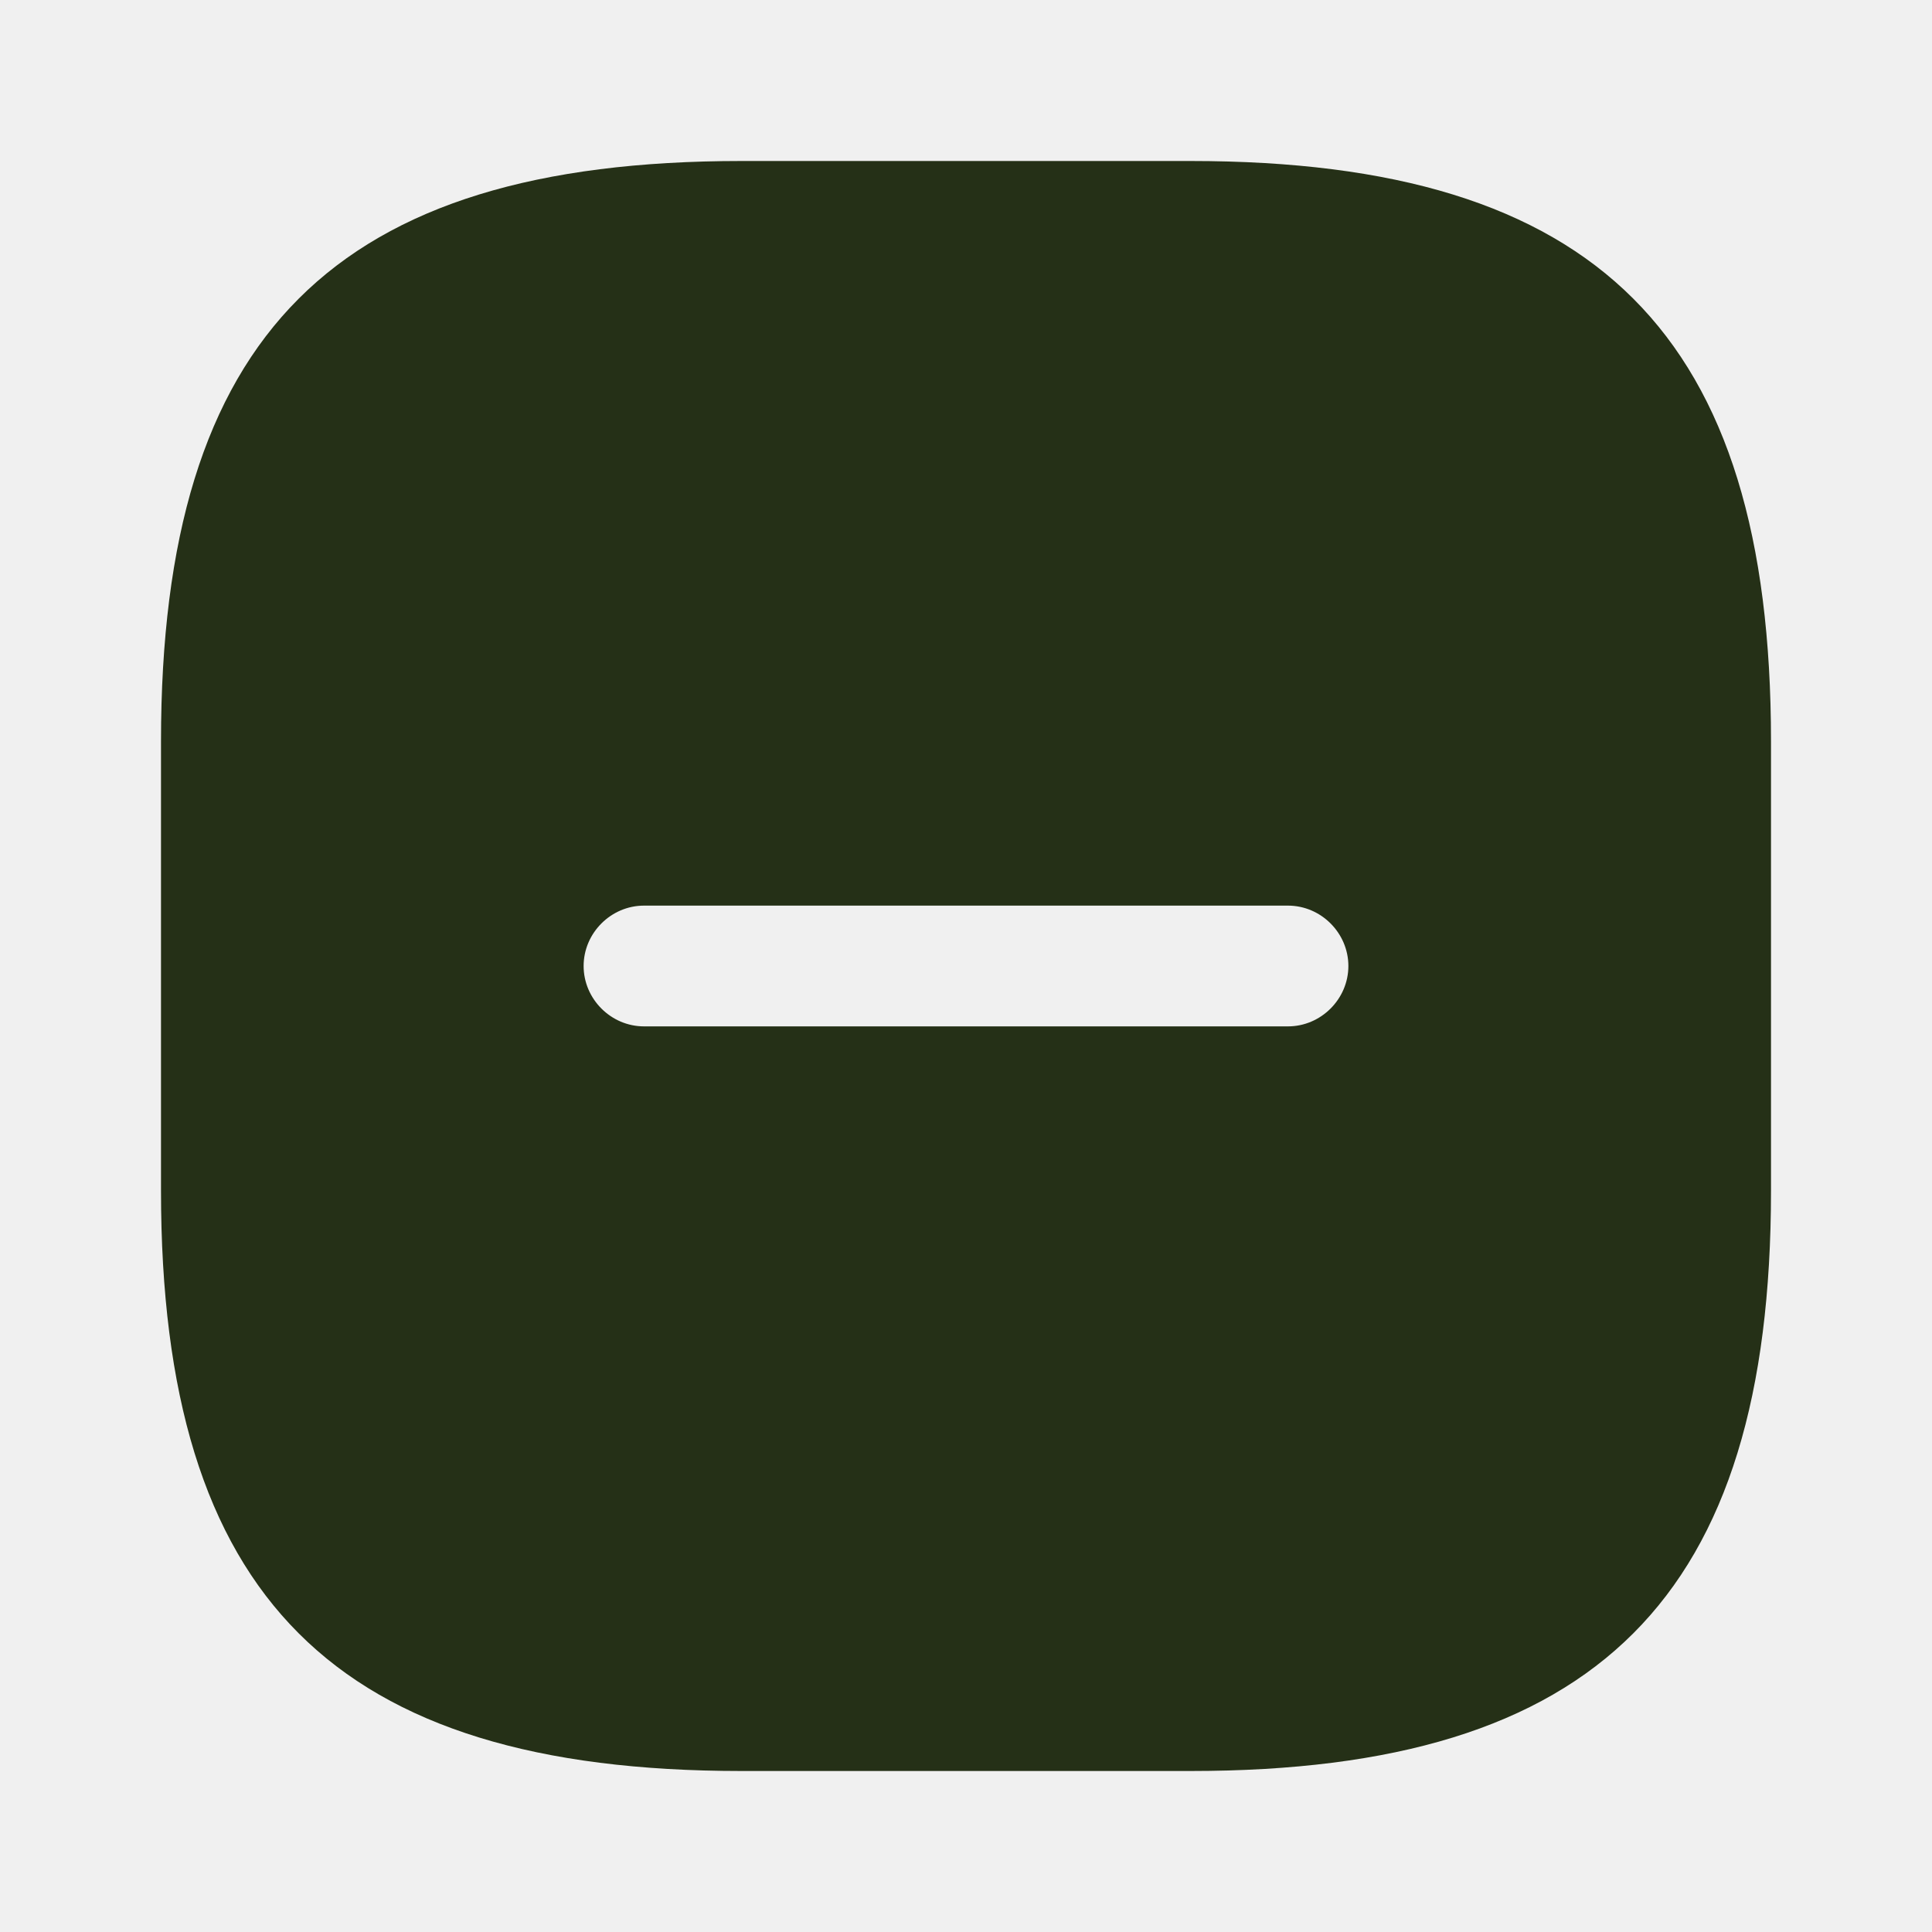
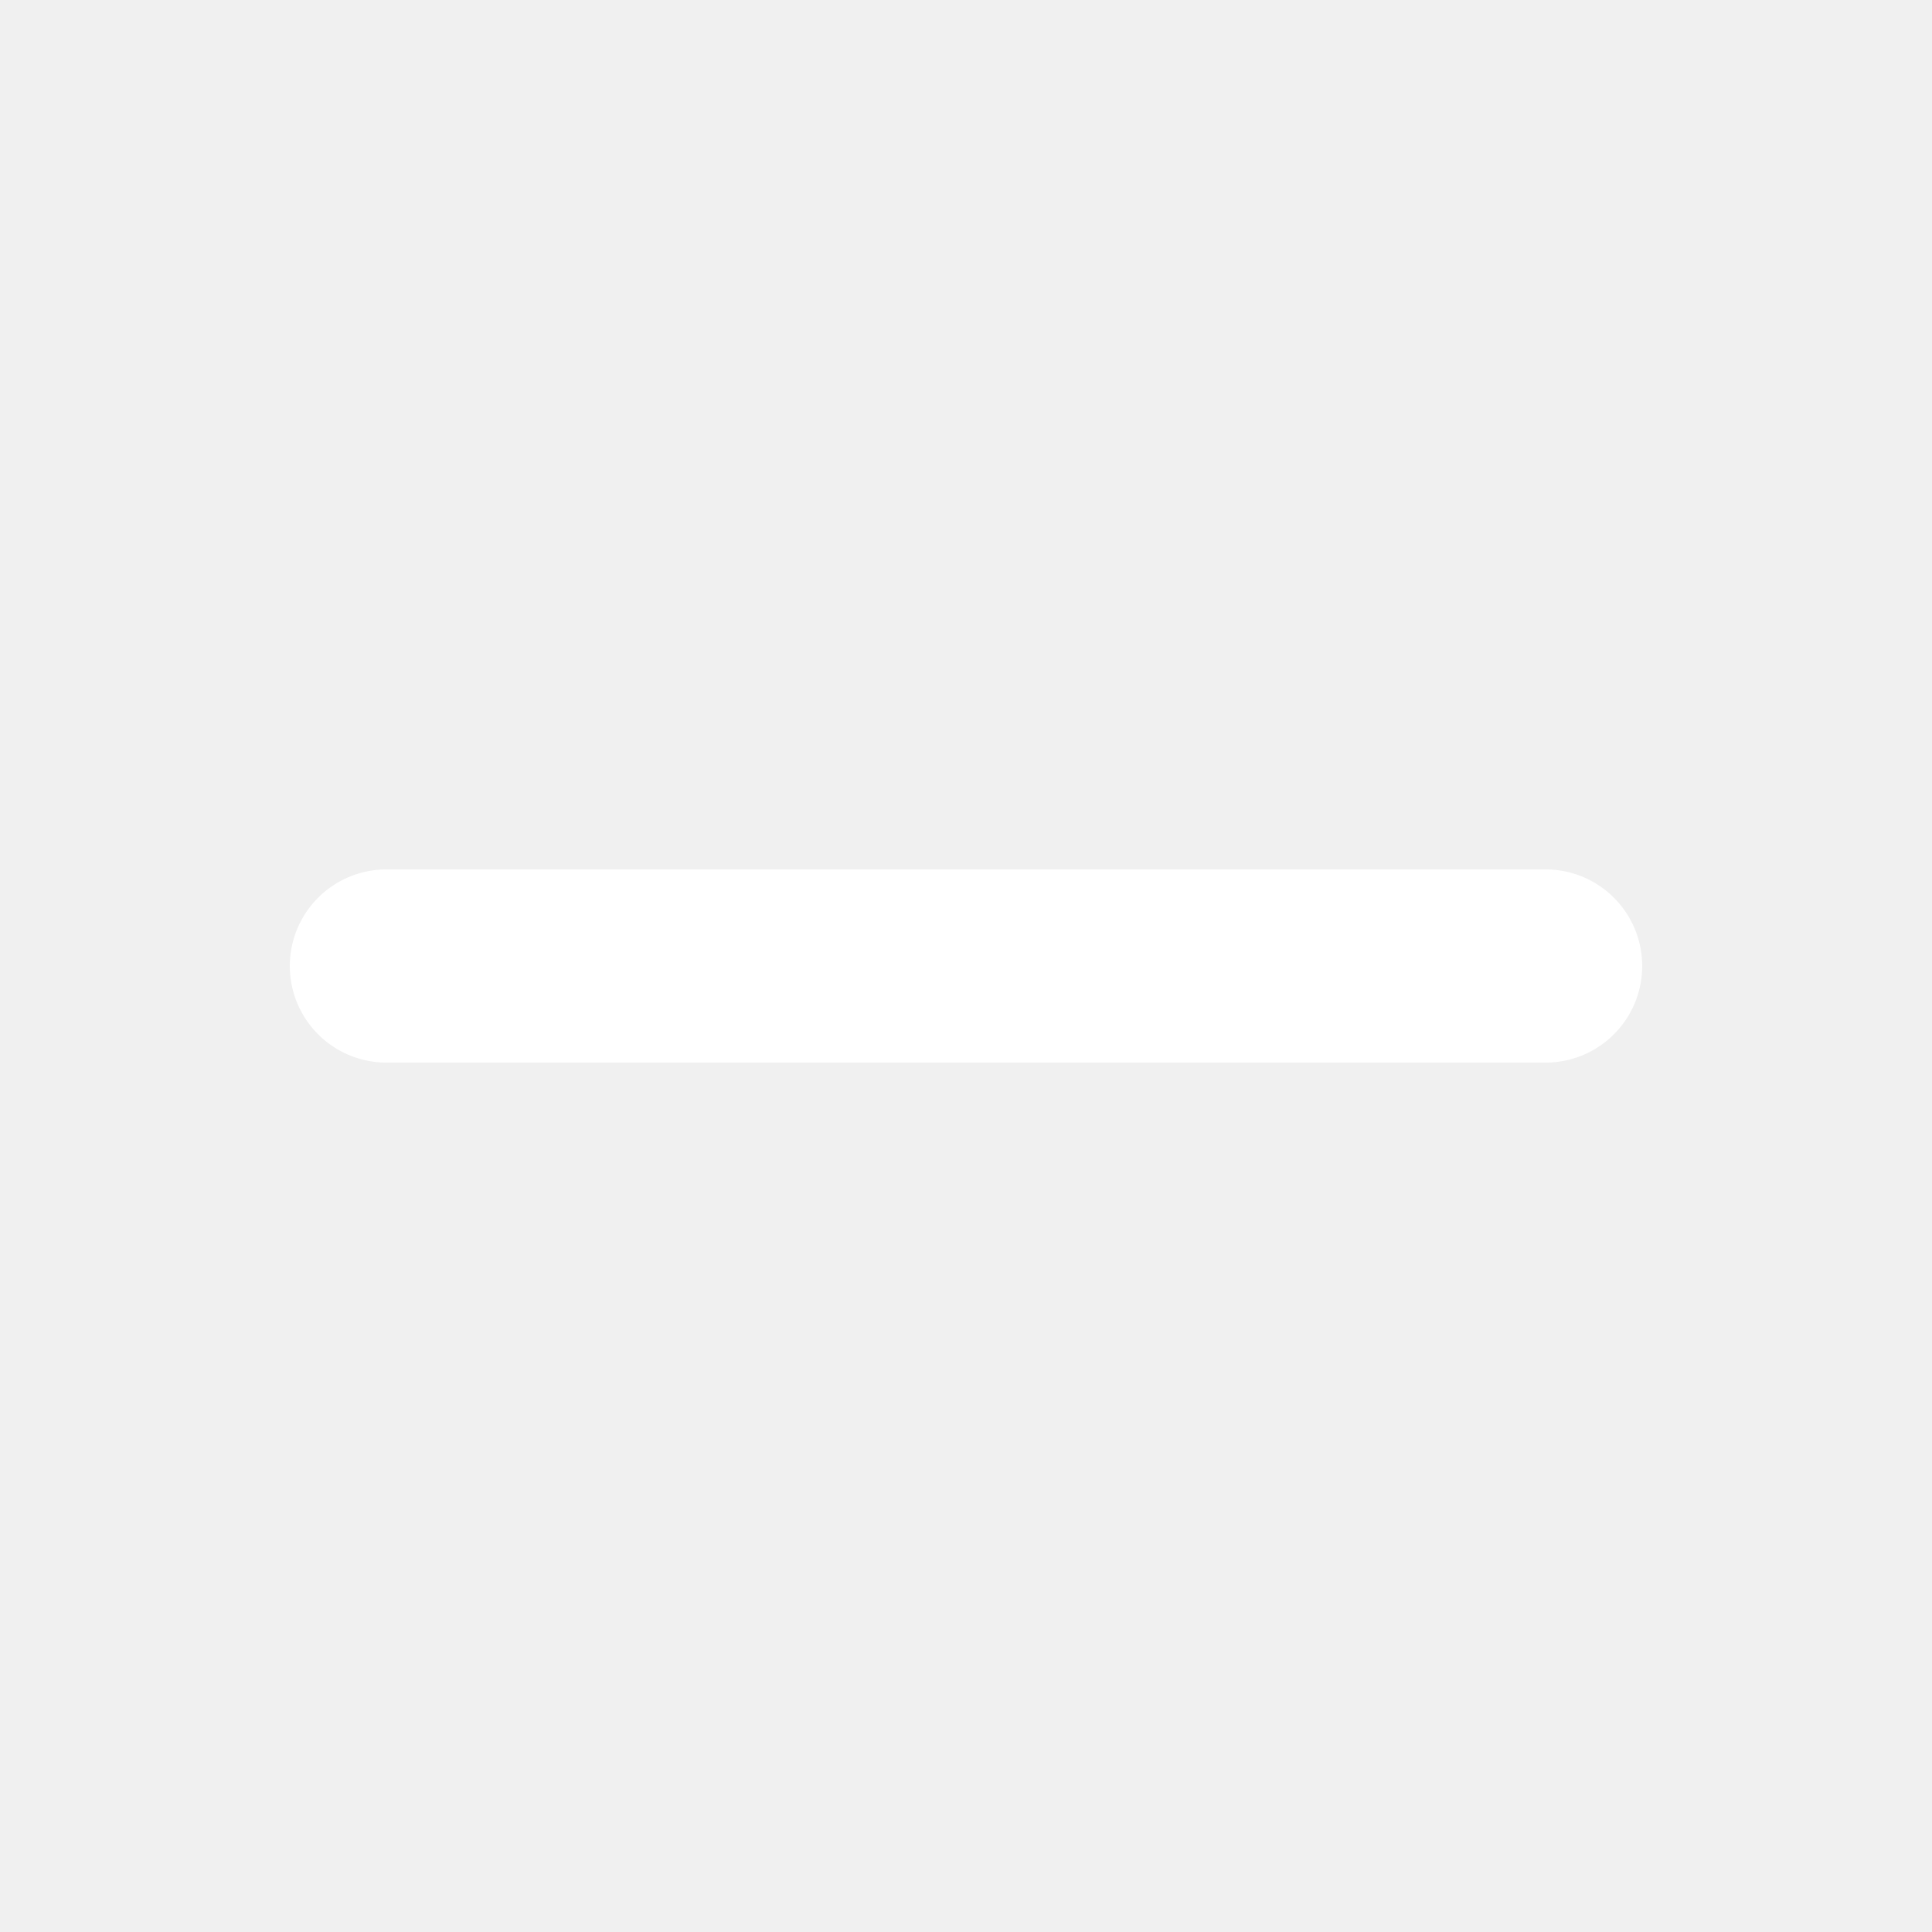
- <svg xmlns="http://www.w3.org/2000/svg" width="24" height="24" viewBox="0 0 24 24" fill="none">
-   <path d="M14.791 2C19.842 2 22 4.158 22 9.209V14.791C22 19.842 19.842 22 14.791 22H9.209C4.158 22 2 19.842 2 14.791V9.209C2 4.158 4.158 2 9.209 2H14.791ZM8 11.25C7.59 11.25 7.25 11.59 7.25 12C7.25 12.41 7.59 12.75 8 12.75H16C16.41 12.75 16.75 12.41 16.75 12C16.75 11.59 16.41 11.25 16 11.25H8Z" fill="#253017" />
+ <svg xmlns="http://www.w3.org/2000/svg" width="20" height="20" viewBox="0 0 20 20" fill="none">
+   <line x1="4" y1="10" x2="16" y2="10" stroke="#FFFFFF" stroke-width="2" stroke-linecap="round" />
</svg>
